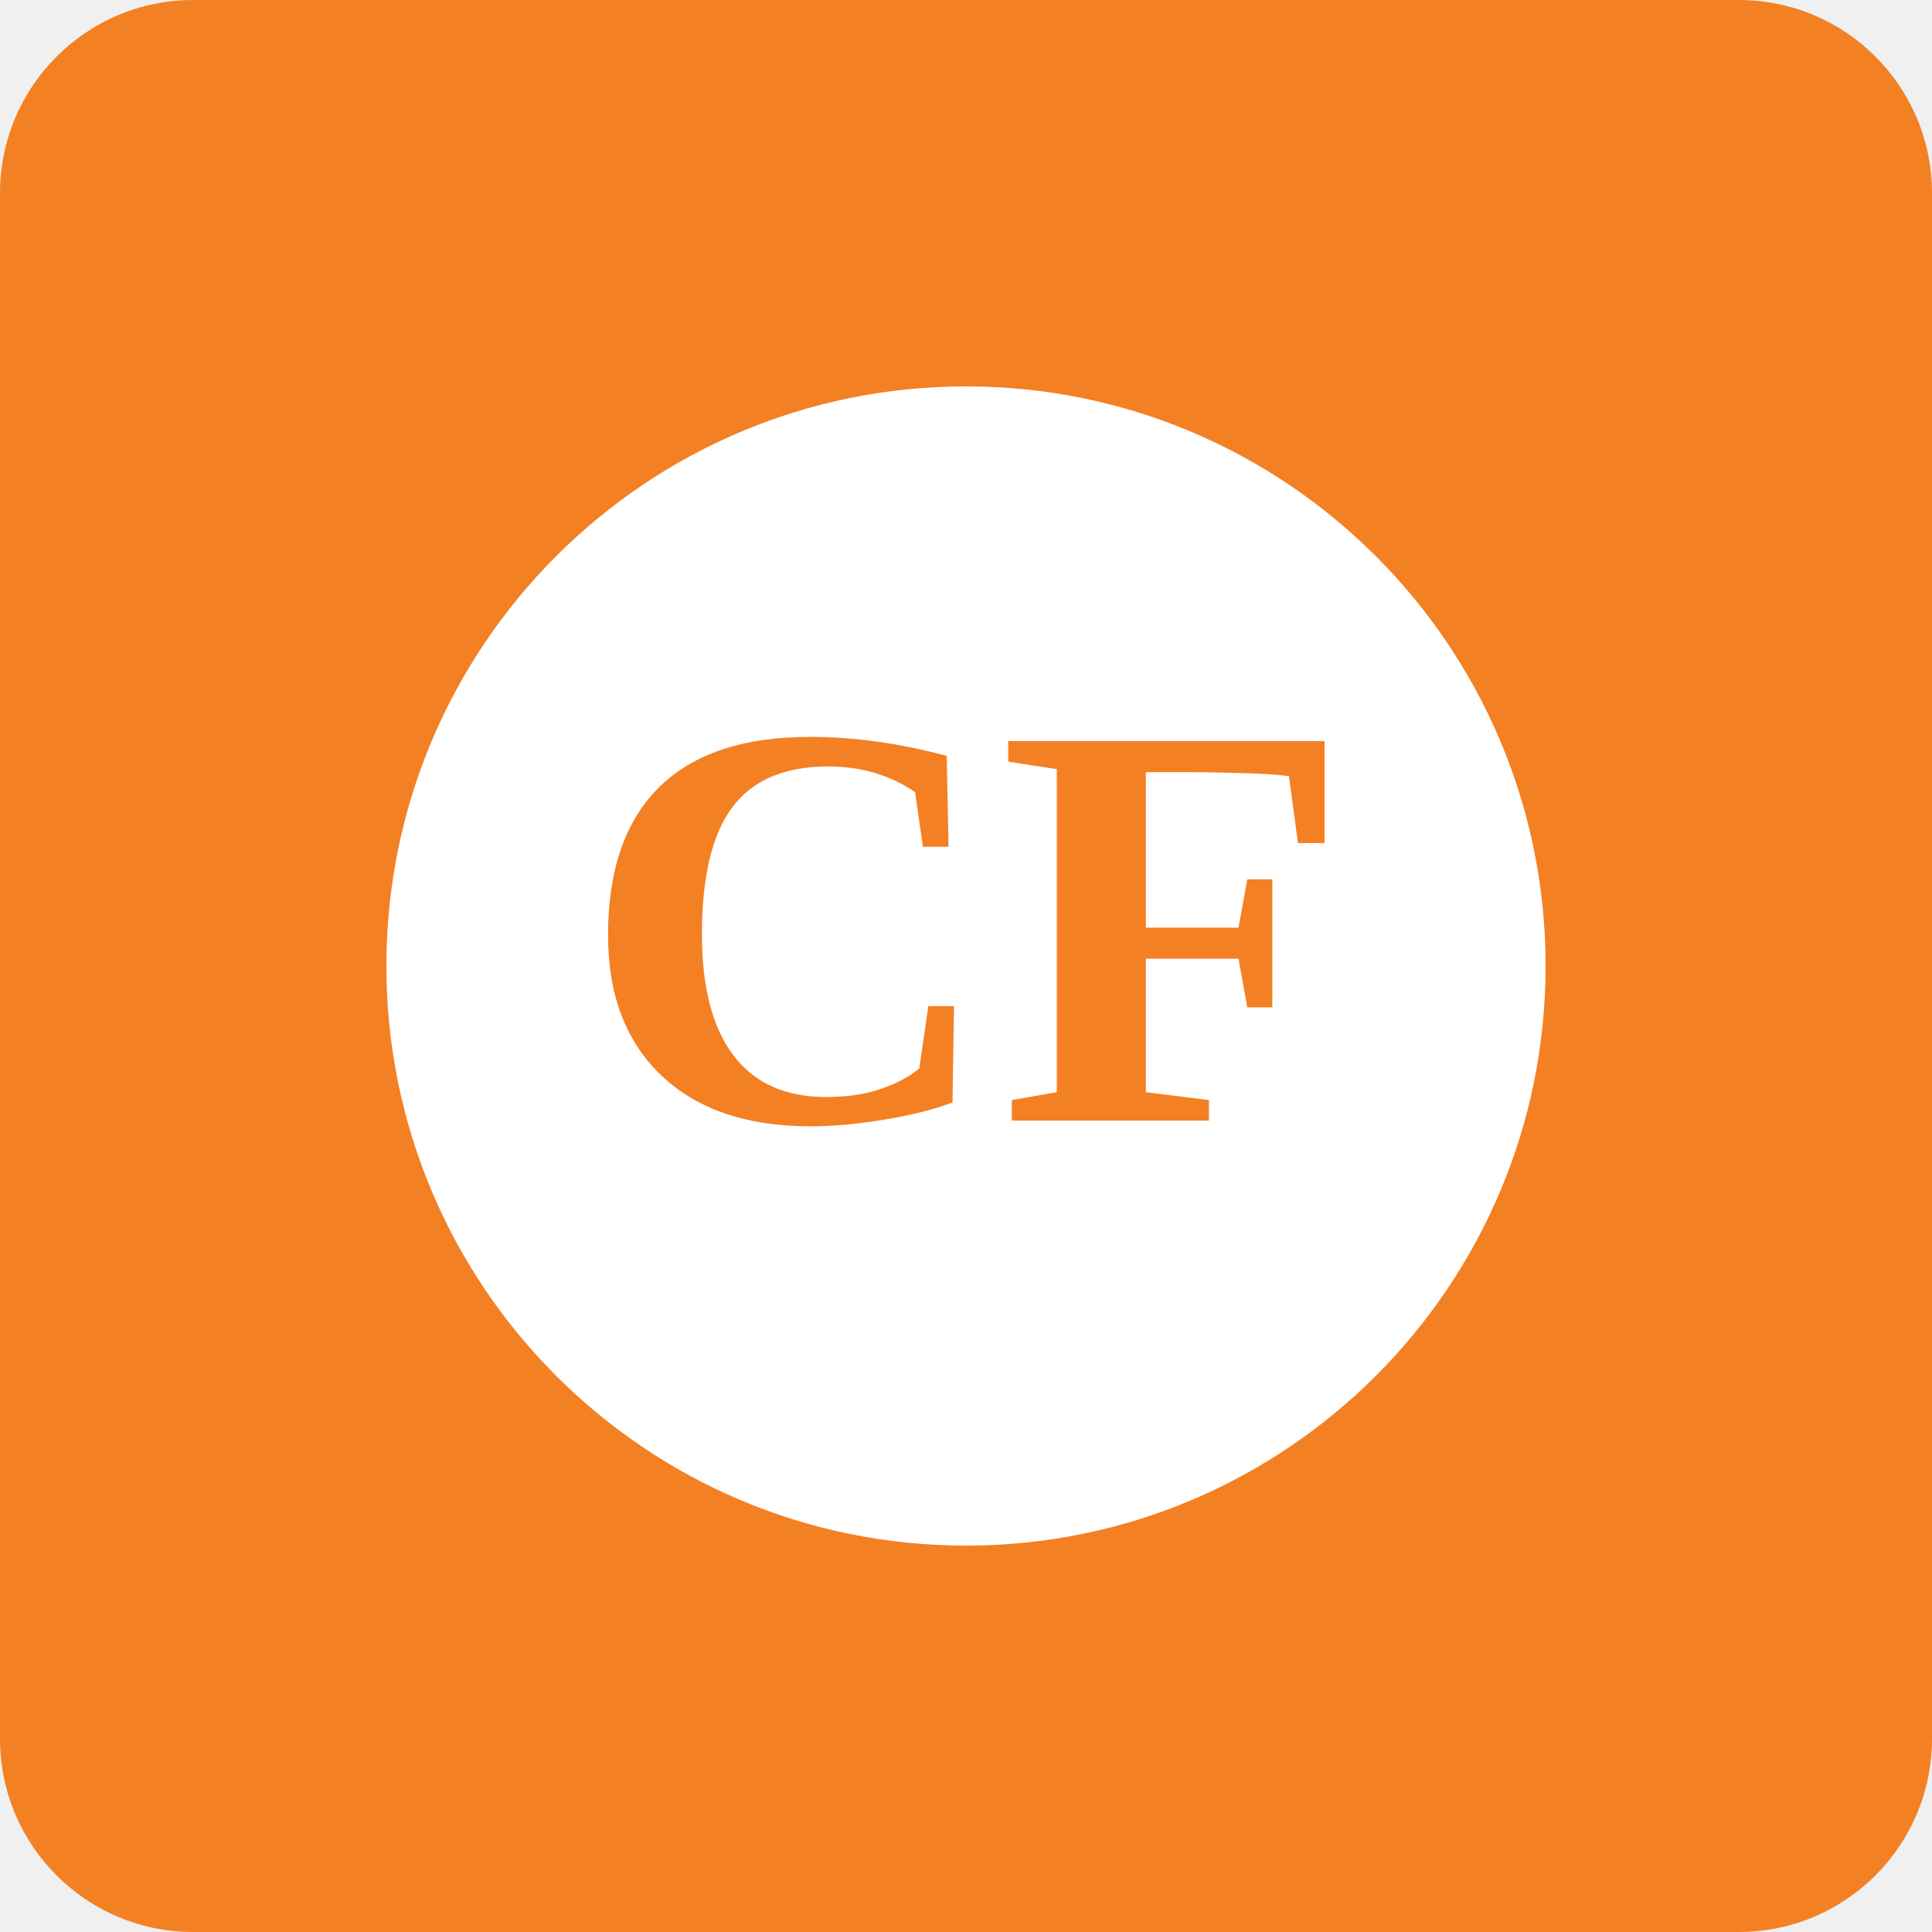
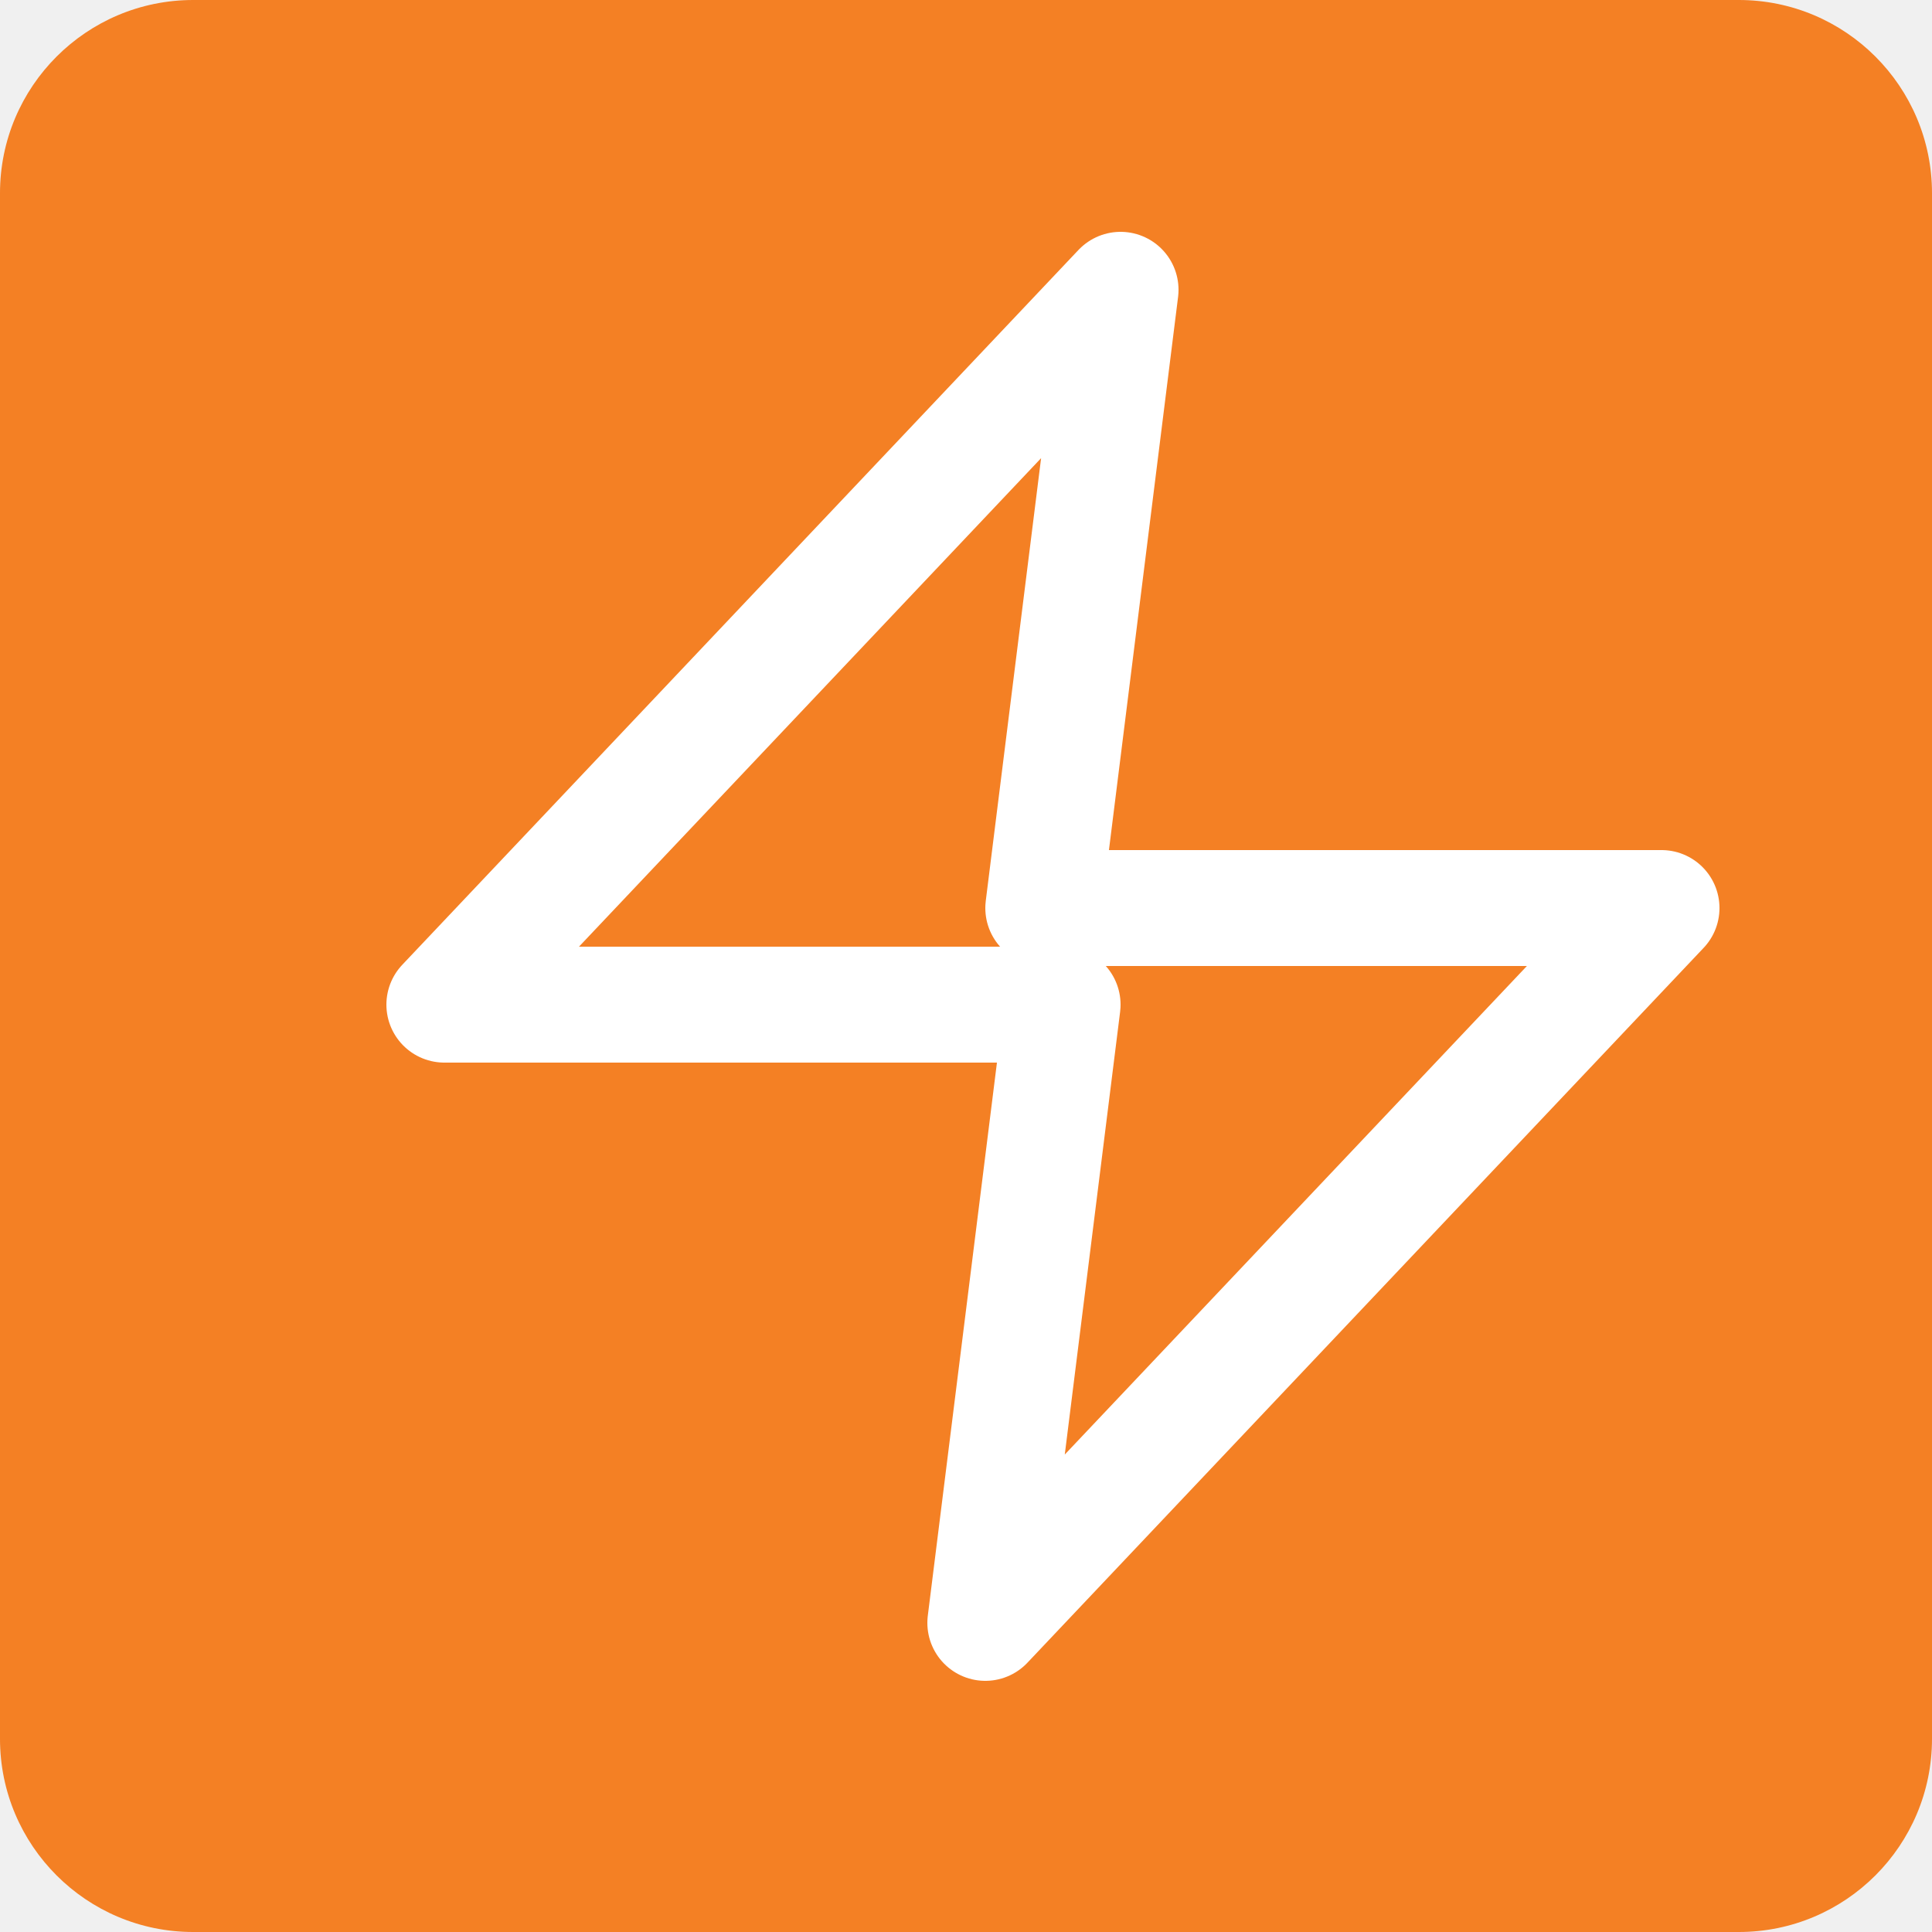
<svg xmlns="http://www.w3.org/2000/svg" viewBox="0 0 100 100">
  <rect width="100" height="100" fill="#F48024" rx="10" />
-   <circle cx="50" cy="50" r="30" fill="white" />
-   <text x="50" y="58" font-size="30" font-weight="bold" fill="#F48024" text-anchor="middle">CF</text>
+   <path d="M58 15L23 52h32l-4 32 35-37H54l4-32z" fill="none" stroke="white" stroke-width="6" stroke-linecap="round" stroke-linejoin="round" />
</svg>
